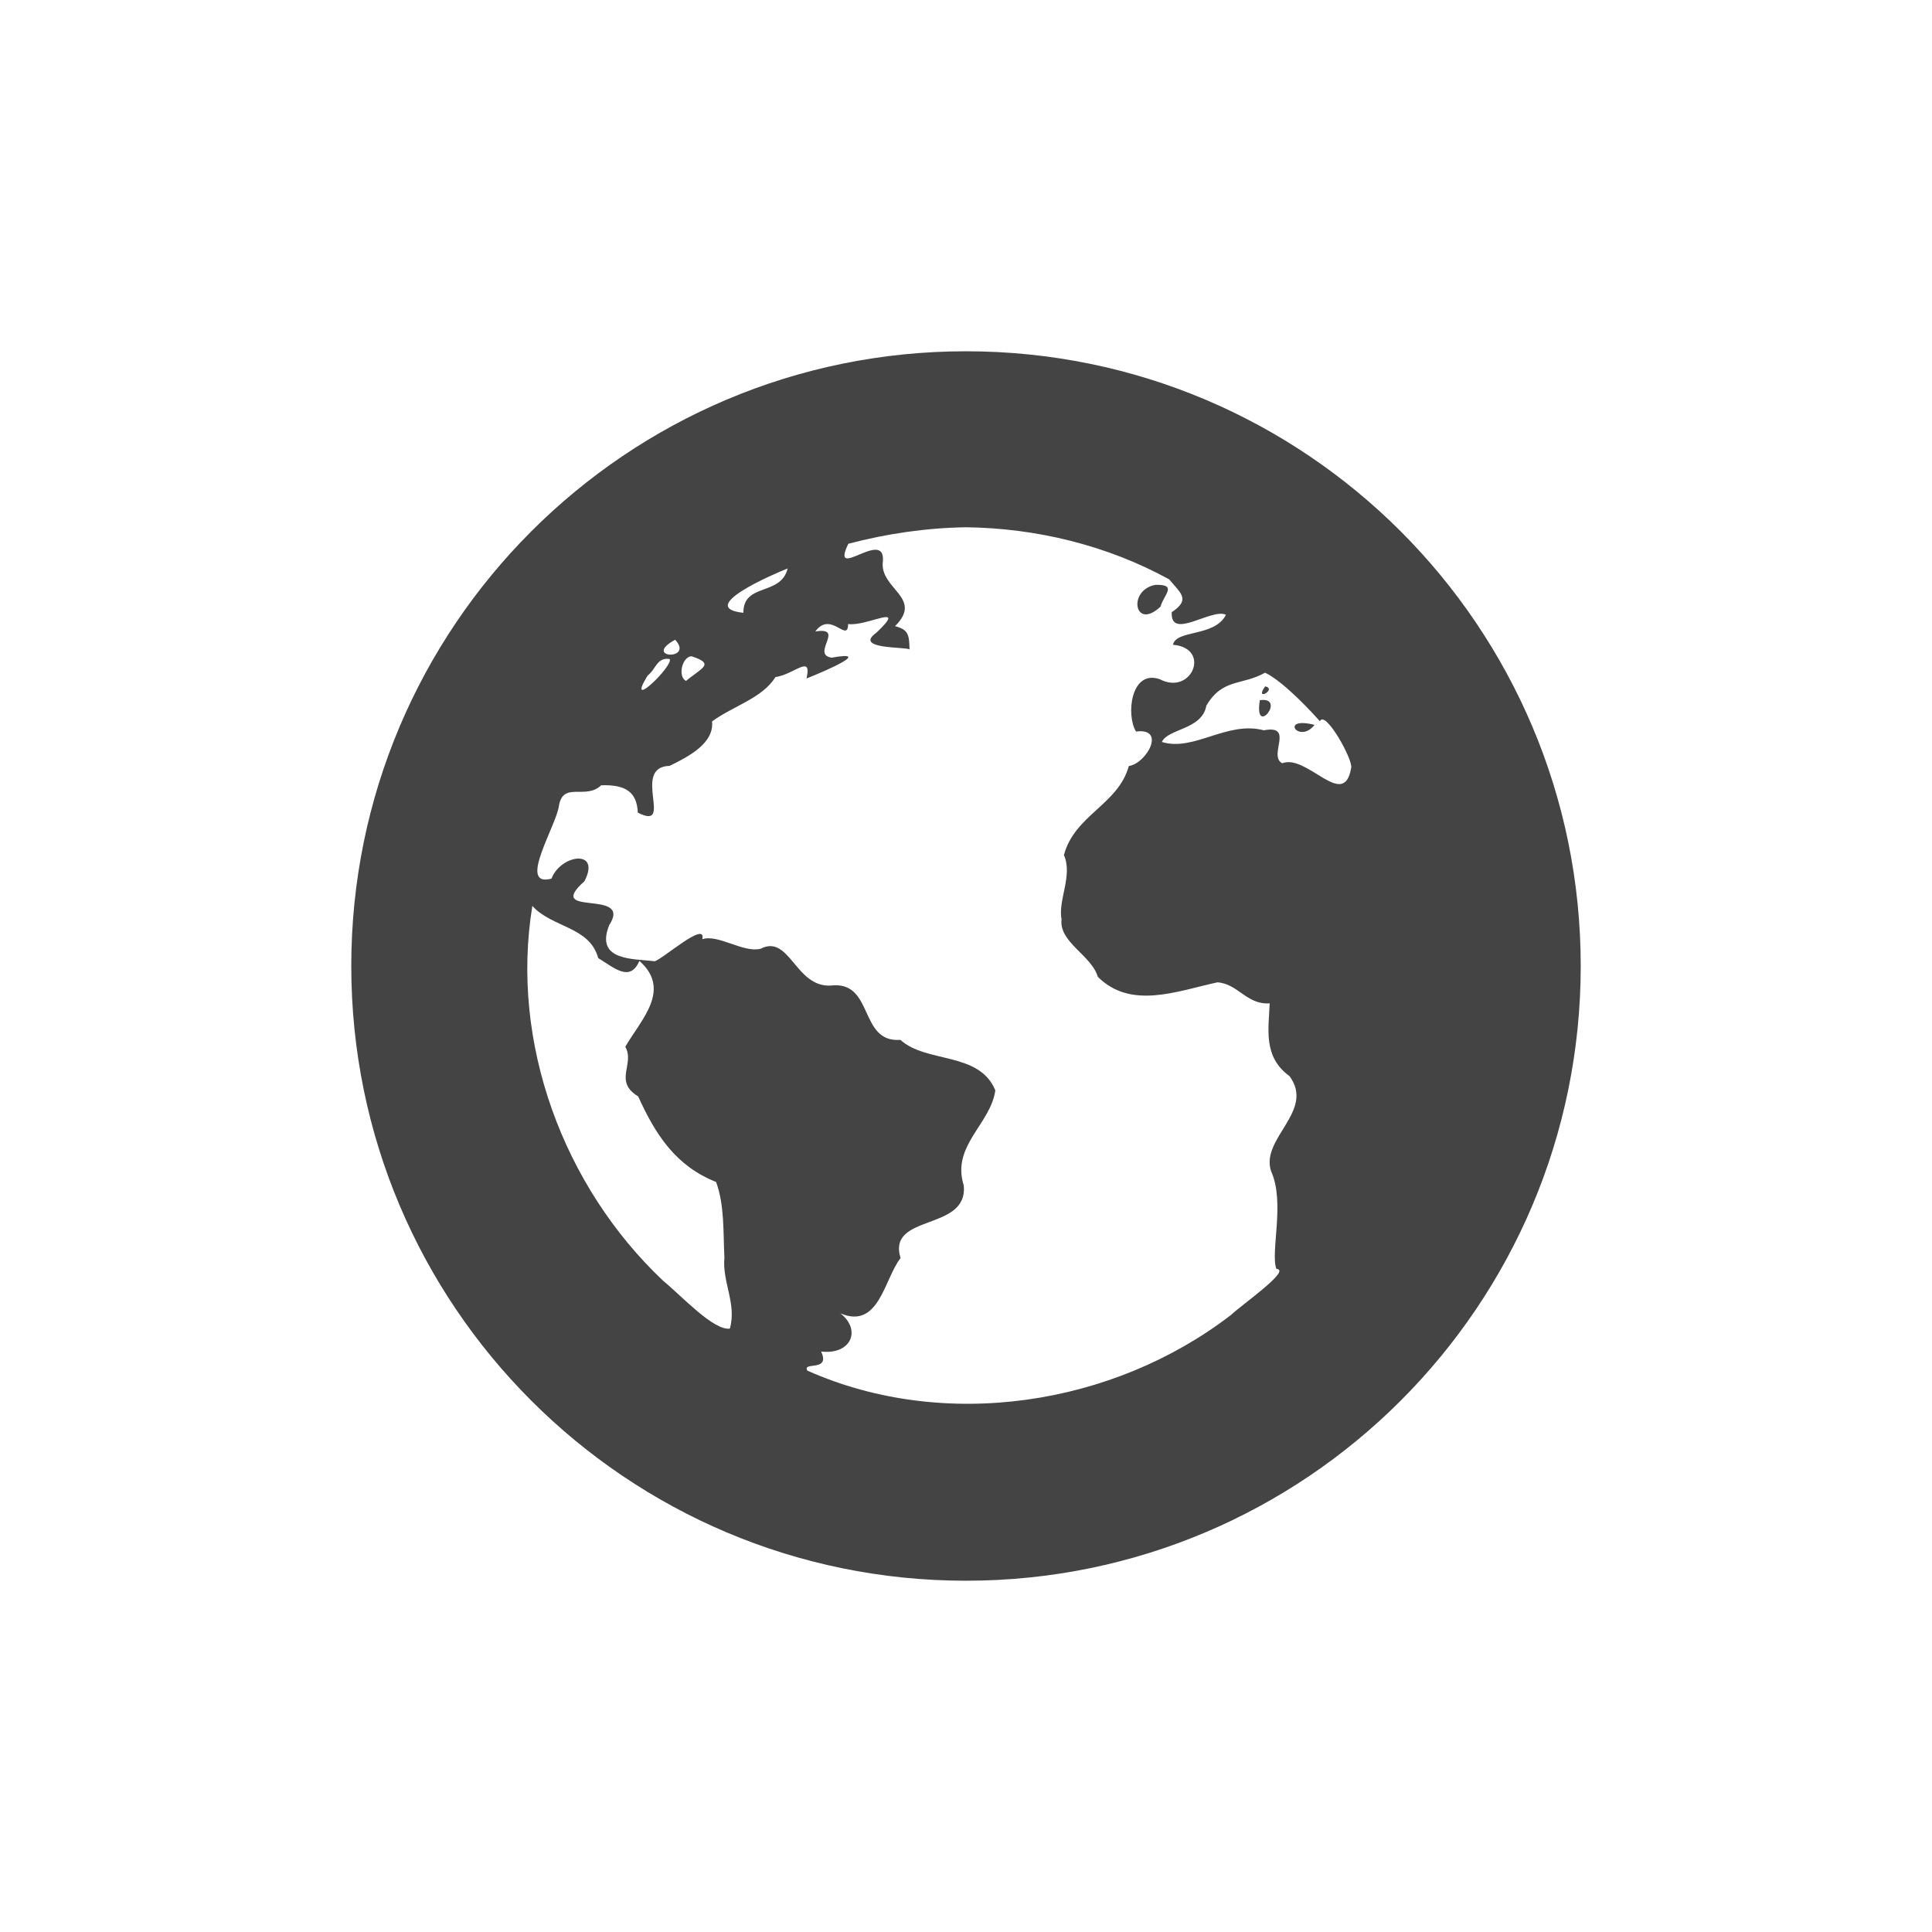
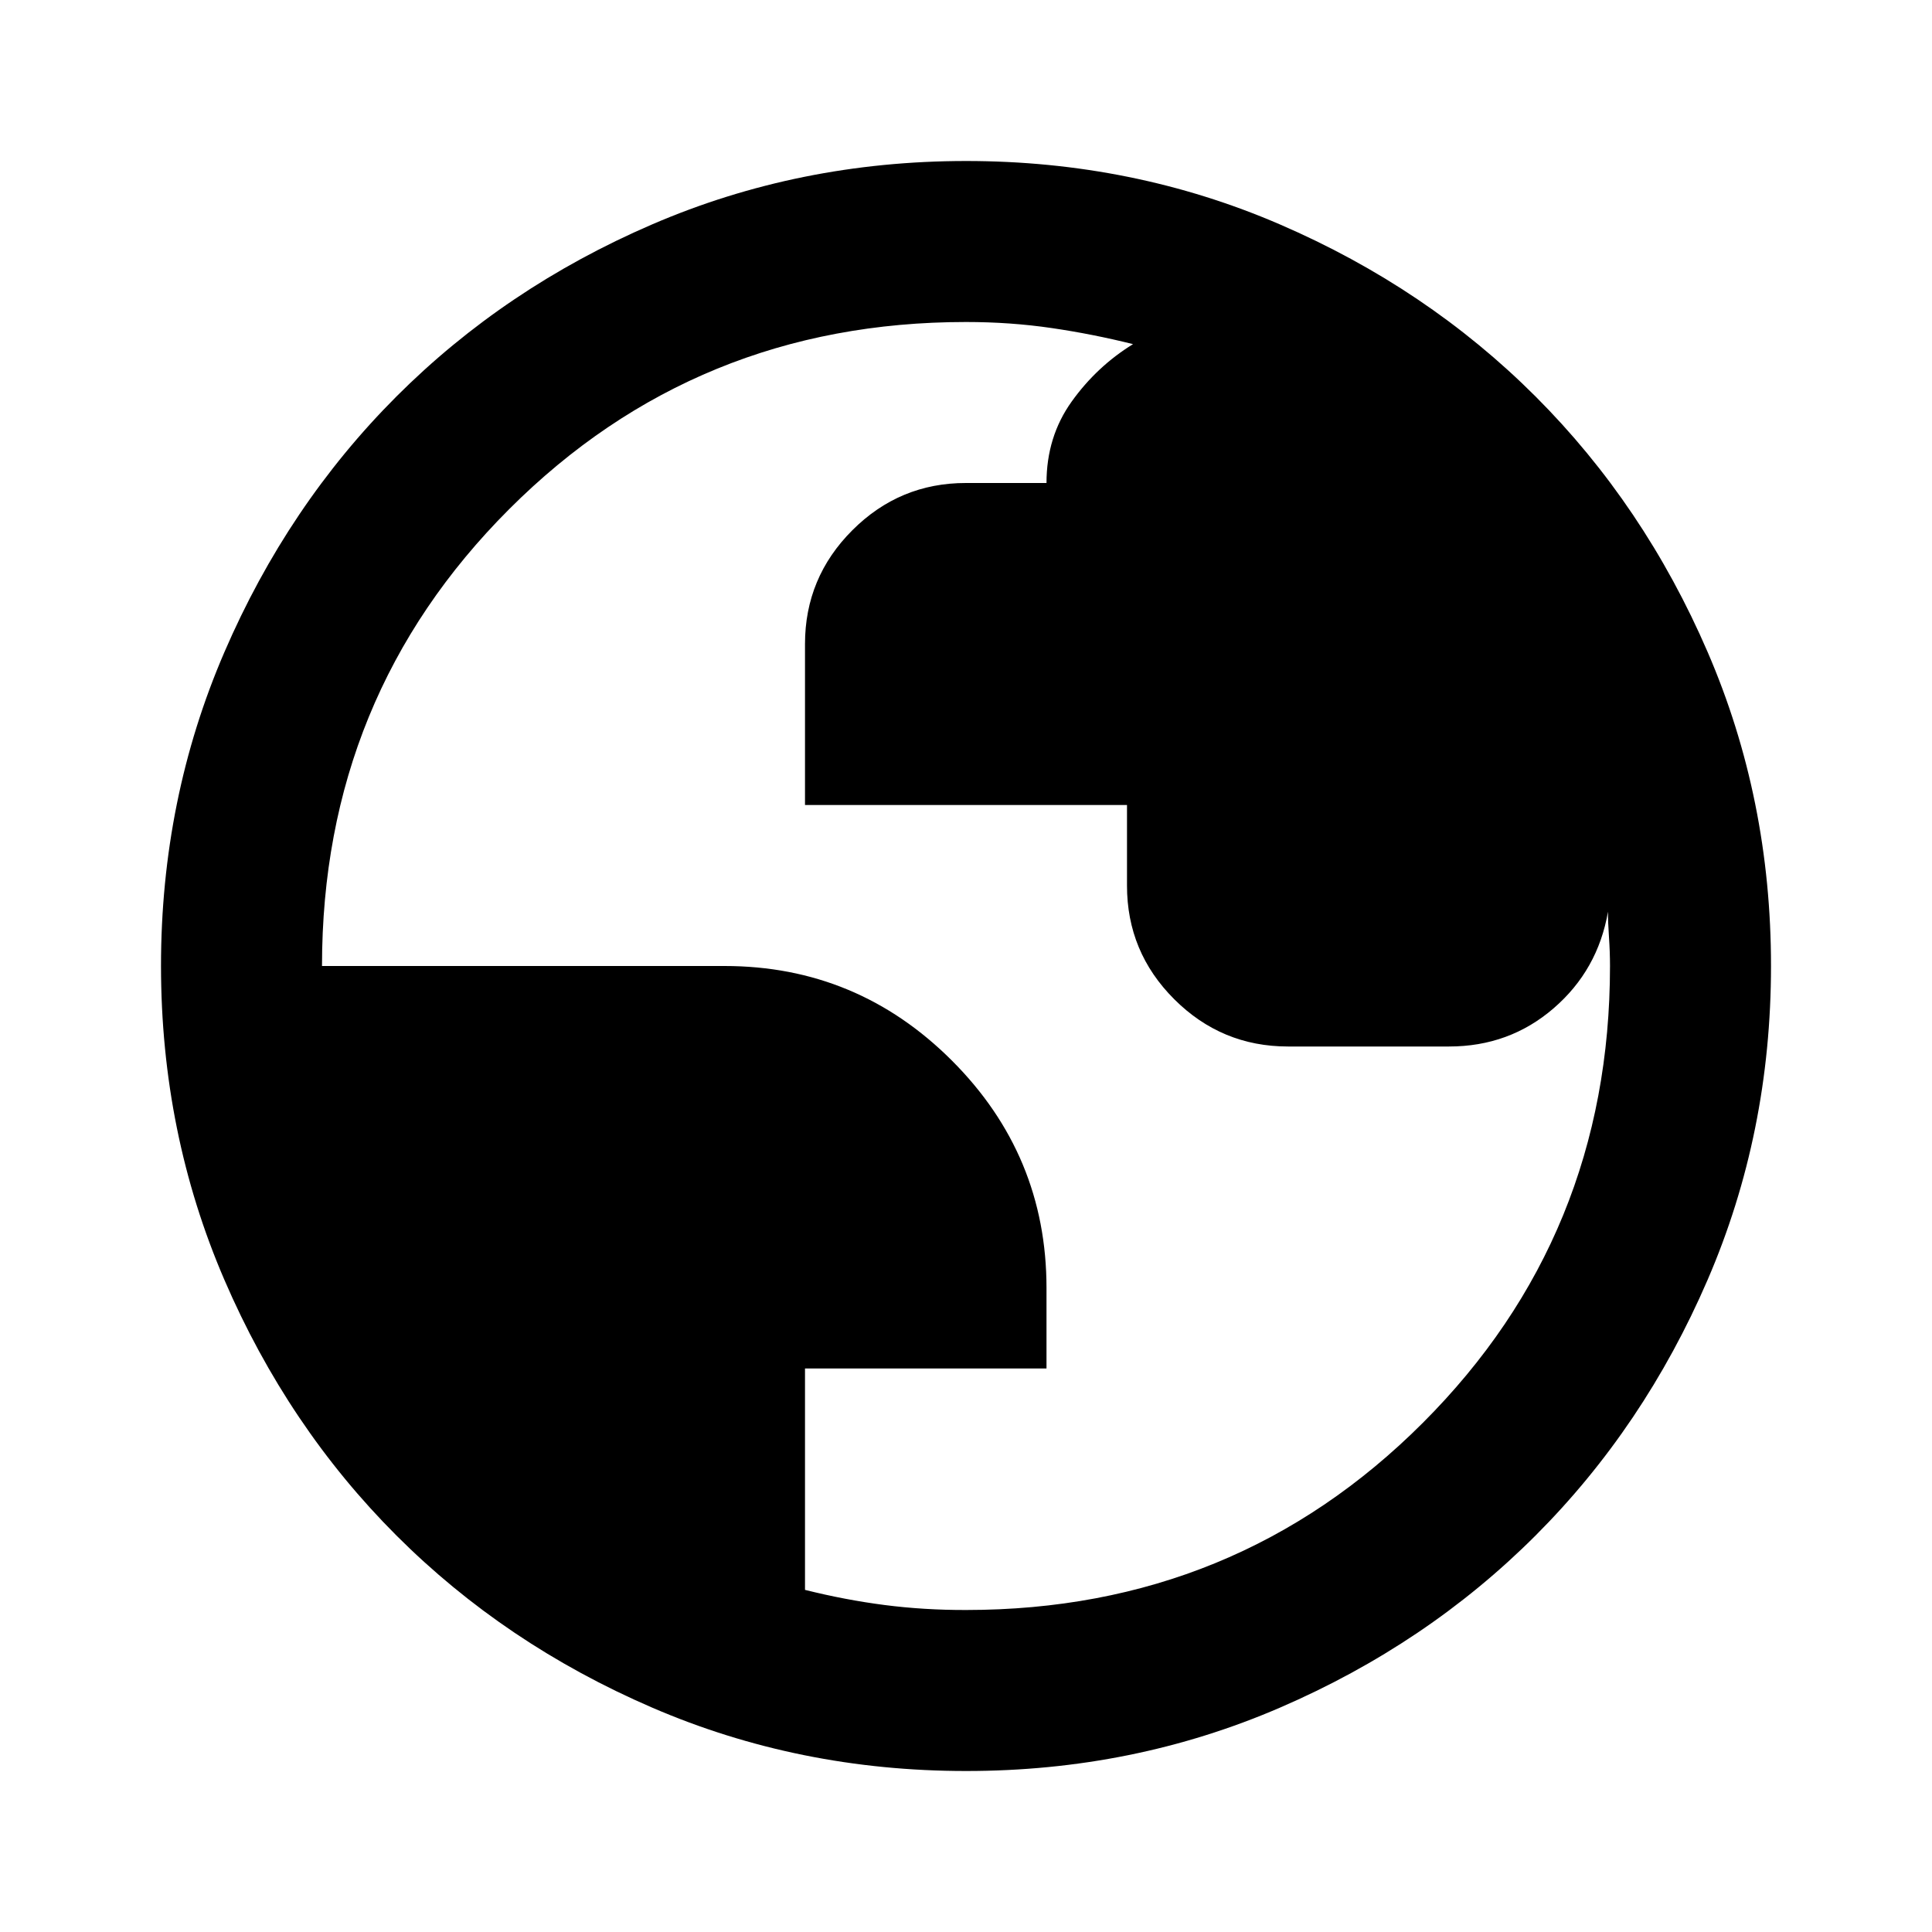
- <svg xmlns="http://www.w3.org/2000/svg" width="22" height="22" version="1.1">
-   <defs>
-     <style id="current-color-scheme" type="text/css">
-    .ColorScheme-Text { color:#444444; } .ColorScheme-Highlight { color:#4285f4; } .ColorScheme-NeutralText { color:#ff9800; } .ColorScheme-PositiveText { color:#4caf50; } .ColorScheme-NegativeText { color:#f44336; }
-   </style>
-   </defs>
-   <g transform="matrix(1,0,0,1,3,3)">
-     <path style="fill:currentColor" class="ColorScheme-Text" d="M 3.062,7.316 C 3.288,7.566 3.714,7.549 3.812,7.91 3.993,8.019 4.173,8.19 4.281,7.942 4.652,8.271 4.299,8.611 4.12,8.92 4.233,9.115 3.982,9.312 4.267,9.485 4.467,9.927 4.698,10.278 5.154,10.459 5.252,10.726 5.234,11.032 5.249,11.32 5.222,11.598 5.391,11.846 5.311,12.129 5.126,12.154 4.768,11.763 4.552,11.585 3.414,10.511 2.807,8.871 3.062,7.316 Z M 11.346,4.973 C 11.276,5.411 11.658,4.929 11.346,4.973 Z M 11.406,4.816 C 11.277,4.999 11.549,4.845 11.406,4.816 Z M 11.969,5.254 C 11.559,5.152 11.794,5.479 11.969,5.254 Z M 11.406,4.66 C 11.633,4.769 11.986,5.163 12.03,5.213 12.09,5.079 12.408,5.651 12.386,5.742 12.306,6.235 11.886,5.582 11.601,5.691 11.435,5.607 11.747,5.249 11.391,5.316 10.972,5.205 10.596,5.562 10.23,5.449 10.3,5.295 10.688,5.311 10.737,5.035 10.922,4.722 11.136,4.81 11.406,4.66 Z M 4.625,4.504 C 4.678,4.574 4.11,5.124 4.375,4.692 4.468,4.624 4.478,4.483 4.625,4.504 Z M 4.875,4.473 C 5.15,4.563 4.986,4.606 4.812,4.754 4.715,4.705 4.766,4.478 4.875,4.473 Z M 4.688,4.285 C 4.911,4.526 4.304,4.495 4.688,4.285 Z M 10.156,3.66 C 9.837,3.719 9.918,4.188 10.216,3.907 10.246,3.78 10.418,3.652 10.156,3.66 Z M 5.969,3.473 C 5.892,3.791 5.463,3.633 5.465,3.978 4.915,3.92 5.808,3.537 5.969,3.473 Z M 8,3.004 C 8.803,3.014 9.608,3.21 10.313,3.597 10.447,3.757 10.559,3.827 10.343,3.971 10.323,4.298 10.8,3.919 10.96,4.001 10.831,4.256 10.391,4.168 10.357,4.342 10.797,4.38 10.57,4.926 10.206,4.734 9.873,4.62 9.822,5.149 9.936,5.33 10.283,5.285 10.057,5.693 9.854,5.723 9.733,6.164 9.237,6.279 9.115,6.737 9.219,6.97 9.045,7.25 9.088,7.47 9.057,7.729 9.431,7.88 9.501,8.123 9.878,8.499 10.399,8.287 10.863,8.186 11.099,8.202 11.196,8.444 11.458,8.425 11.448,8.708 11.378,9.033 11.684,9.254 11.978,9.653 11.35,9.961 11.474,10.337 11.636,10.69 11.464,11.256 11.534,11.449 11.713,11.459 11.145,11.853 11.017,11.974 9.674,13.008 7.756,13.302 6.194,12.608 6.129,12.499 6.462,12.628 6.35,12.39 6.691,12.43 6.813,12.144 6.569,11.955 7.011,12.143 7.069,11.561 7.255,11.326 7.097,10.813 8.029,11.028 7.974,10.497 7.832,10.046 8.28,9.802 8.334,9.416 8.151,8.972 7.548,9.11 7.253,8.841 6.773,8.877 6.959,8.161 6.457,8.223 6.055,8.242 5.992,7.633 5.66,7.804 5.462,7.852 5.178,7.635 4.997,7.695 5.048,7.472 4.526,7.939 4.452,7.946 4.223,7.915 3.771,7.948 3.937,7.535 4.213,7.11 3.183,7.456 3.655,7.035 3.848,6.664 3.385,6.728 3.28,7.005 2.884,7.112 3.339,6.399 3.365,6.173 3.415,5.894 3.669,6.112 3.846,5.942 4.123,5.933 4.252,6.017 4.263,6.253 4.685,6.472 4.181,5.733 4.625,5.721 4.852,5.611 5.134,5.459 5.108,5.215 5.35,5.038 5.681,4.951 5.83,4.71 6.048,4.678 6.248,4.443 6.184,4.726 6.416,4.634 6.942,4.404 6.47,4.489 6.228,4.453 6.633,4.134 6.284,4.191 6.46,3.947 6.654,4.331 6.658,4.106 6.87,4.137 7.346,3.854 6.982,4.203 6.706,4.398 7.33,4.363 7.357,4.396 7.353,4.232 7.347,4.17 7.192,4.13 7.523,3.802 7.007,3.706 7.054,3.388 7.079,3.01 6.446,3.635 6.66,3.192 7.096,3.077 7.548,3.011 8,3.004 Z M 8,1 C 4.134,1 1,4.134 1,8 1,11.866 4.134,15 8,15 11.866,15 15,11.866 15,8 15,4.134 11.866,1 8,1 Z" />
-   </g>
+ <svg xmlns="http://www.w3.org/2000/svg" width="1em" height="1em" viewBox="0 0 24 24">
+   <path fill="currentColor" d="M12 22q-2.075 0-3.9-.788t-3.175-2.137q-1.35-1.35-2.137-3.175T2 12q0-2.075.788-3.9t2.137-3.175q1.35-1.35 3.175-2.137T12 2q2.075 0 3.9.788t3.175 2.137q1.35 1.35 2.138 3.175T22 12q0 2.075-.788 3.9t-2.137 3.175q-1.35 1.35-3.175 2.138T12 22Zm0-2q3.35 0 5.675-2.325T20 12q0-.175-.013-.363t-.012-.312q-.125.725-.675 1.2T18 13h-2q-.825 0-1.413-.587T14 11v-1h-4V8q0-.825.588-1.413T12 6h1q0-.575.313-1.012t.762-.713q-.5-.125-1.012-.2T12 4Q8.65 4 6.325 6.325T4 12h5q1.65 0 2.825 1.175T13 16v1h-3v2.75q.5.125.988.188T12 20Z" />
</svg>
